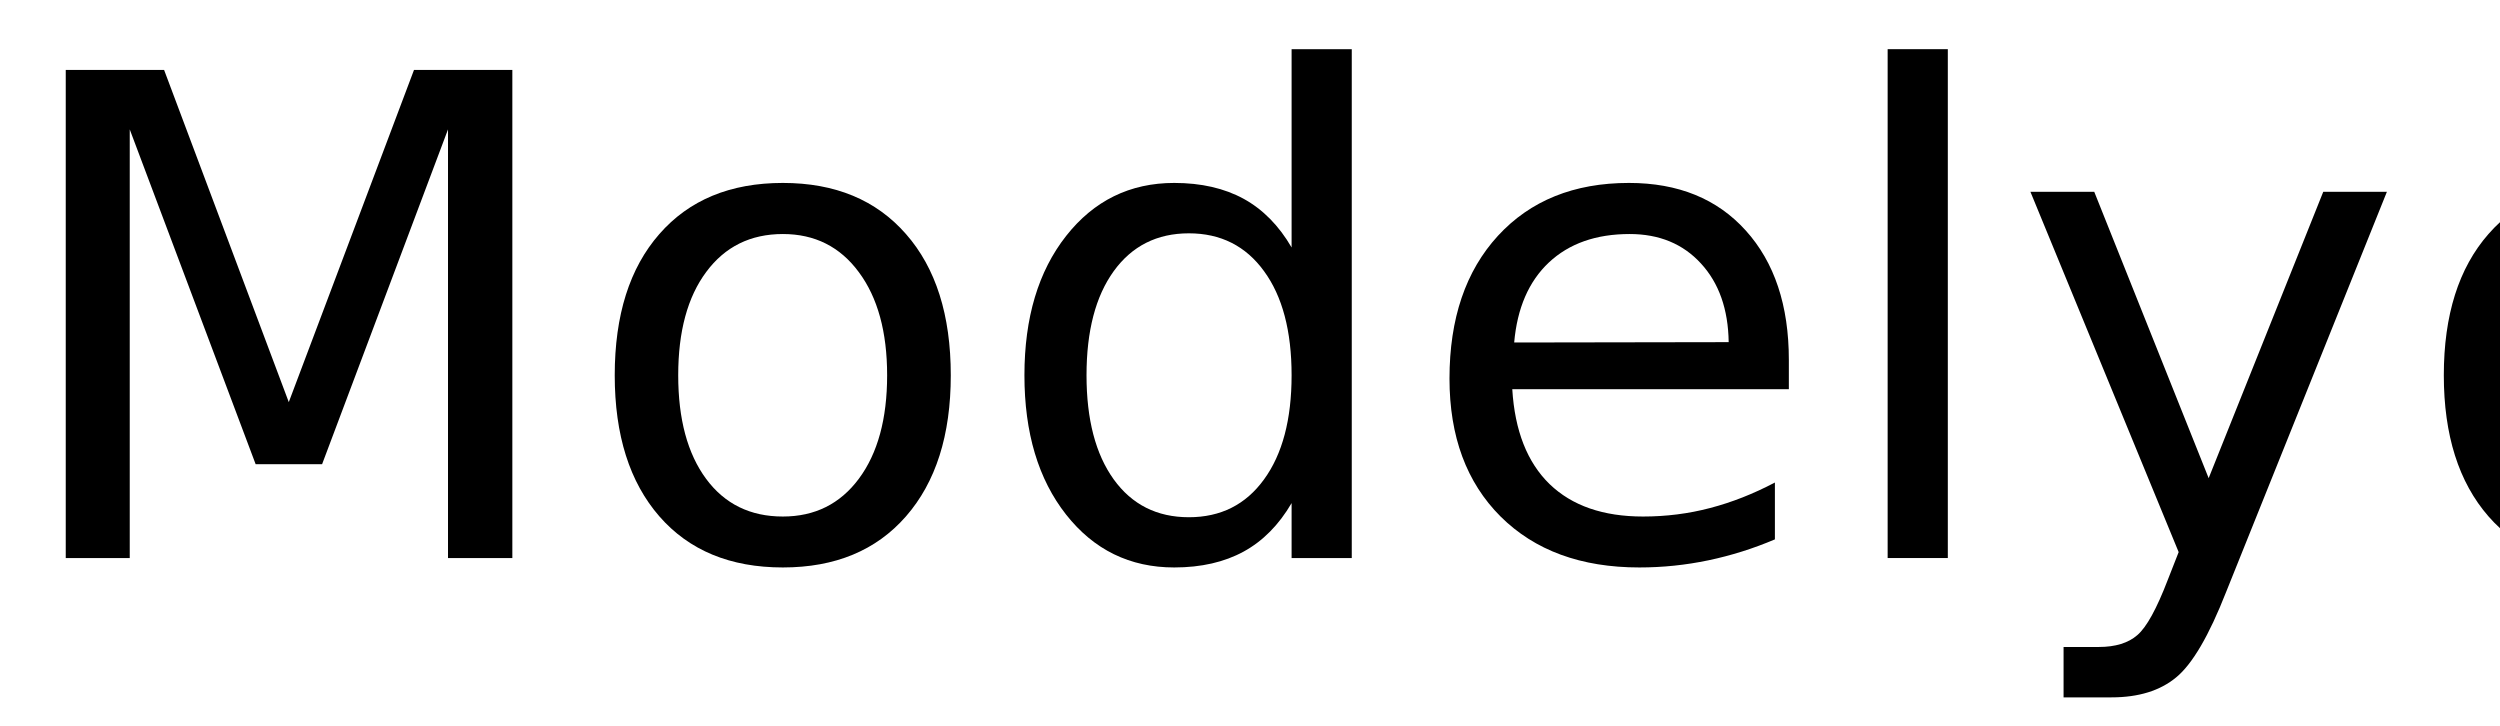
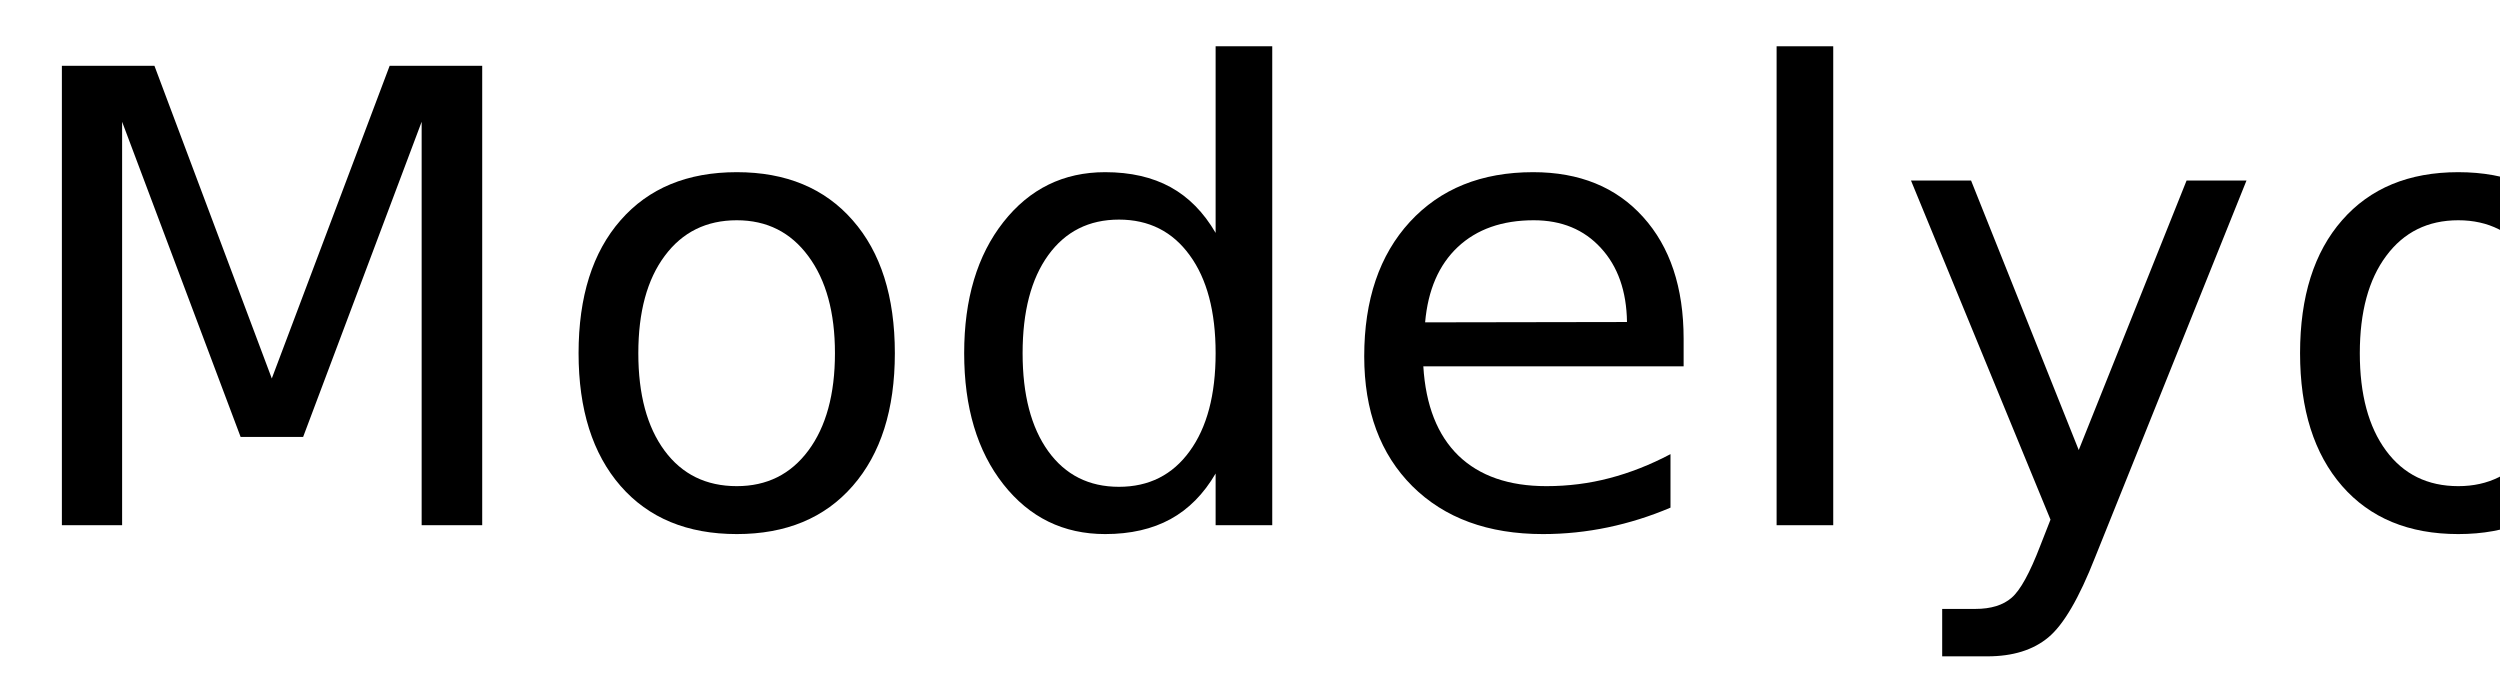
- <svg xmlns="http://www.w3.org/2000/svg" xmlns:xlink="http://www.w3.org/1999/xlink" width="224" height="65" viewBox="0 0 224 65">
+ <svg xmlns="http://www.w3.org/2000/svg" xmlns:xlink="http://www.w3.org/1999/xlink" width="238" height="65" viewBox="0 0 238 65">
  <defs>
    <g>
      <g id="glyph-0-0">
        <path d="M 5.891 -43.734 L 14.703 -43.734 L 25.875 -13.969 L 37.094 -43.734 L 45.906 -43.734 L 45.906 0 L 40.141 0 L 40.141 -38.406 L 28.859 -8.406 L 22.906 -8.406 L 11.625 -38.406 L 11.625 0 L 5.891 0 Z M 5.891 -43.734 " />
      </g>
      <g id="glyph-0-1">
        <path d="M 18.375 -29.031 C 15.477 -29.031 13.191 -27.898 11.516 -25.641 C 9.836 -23.391 9 -20.301 9 -16.375 C 9 -12.445 9.832 -9.352 11.5 -7.094 C 13.164 -4.844 15.457 -3.719 18.375 -3.719 C 21.238 -3.719 23.508 -4.848 25.188 -7.109 C 26.875 -9.379 27.719 -12.469 27.719 -16.375 C 27.719 -20.258 26.875 -23.336 25.188 -25.609 C 23.508 -27.891 21.238 -29.031 18.375 -29.031 Z M 18.375 -33.609 C 23.062 -33.609 26.738 -32.082 29.406 -29.031 C 32.082 -25.988 33.422 -21.77 33.422 -16.375 C 33.422 -11.008 32.082 -6.797 29.406 -3.734 C 26.738 -0.68 23.062 0.844 18.375 0.844 C 13.664 0.844 9.977 -0.68 7.312 -3.734 C 4.645 -6.797 3.312 -11.008 3.312 -16.375 C 3.312 -21.77 4.645 -25.988 7.312 -29.031 C 9.977 -32.082 13.664 -33.609 18.375 -33.609 Z M 18.375 -33.609 " />
      </g>
      <g id="glyph-0-2">
        <path d="M 27.25 -27.828 L 27.25 -45.594 L 32.641 -45.594 L 32.641 0 L 27.25 0 L 27.25 -4.922 C 26.113 -2.973 24.68 -1.523 22.953 -0.578 C 21.223 0.367 19.148 0.844 16.734 0.844 C 12.766 0.844 9.535 -0.734 7.047 -3.891 C 4.555 -7.055 3.312 -11.219 3.312 -16.375 C 3.312 -21.531 4.555 -25.691 7.047 -28.859 C 9.535 -32.023 12.766 -33.609 16.734 -33.609 C 19.148 -33.609 21.223 -33.133 22.953 -32.188 C 24.68 -31.238 26.113 -29.785 27.25 -27.828 Z M 8.875 -16.375 C 8.875 -12.414 9.688 -9.305 11.312 -7.047 C 12.945 -4.785 15.191 -3.656 18.047 -3.656 C 20.898 -3.656 23.145 -4.785 24.781 -7.047 C 26.426 -9.305 27.25 -12.414 27.25 -16.375 C 27.25 -20.344 26.426 -23.453 24.781 -25.703 C 23.145 -27.961 20.898 -29.094 18.047 -29.094 C 15.191 -29.094 12.945 -27.961 11.312 -25.703 C 9.688 -23.453 8.875 -20.344 8.875 -16.375 Z M 8.875 -16.375 " />
      </g>
      <g id="glyph-0-3">
        <path d="M 33.719 -17.75 L 33.719 -15.125 L 8.938 -15.125 C 9.164 -11.406 10.281 -8.57 12.281 -6.625 C 14.289 -4.688 17.082 -3.719 20.656 -3.719 C 22.727 -3.719 24.734 -3.973 26.672 -4.484 C 28.617 -4.992 30.551 -5.754 32.469 -6.766 L 32.469 -1.672 C 30.531 -0.848 28.547 -0.223 26.516 0.203 C 24.484 0.629 22.422 0.844 20.328 0.844 C 15.098 0.844 10.953 -0.676 7.891 -3.719 C 4.836 -6.77 3.312 -10.891 3.312 -16.078 C 3.312 -21.453 4.758 -25.719 7.656 -28.875 C 10.562 -32.031 14.473 -33.609 19.391 -33.609 C 23.805 -33.609 27.297 -32.188 29.859 -29.344 C 32.43 -26.5 33.719 -22.633 33.719 -17.75 Z M 28.328 -19.344 C 28.285 -22.289 27.457 -24.641 25.844 -26.391 C 24.238 -28.148 22.109 -29.031 19.453 -29.031 C 16.441 -29.031 14.031 -28.18 12.219 -26.484 C 10.414 -24.785 9.379 -22.395 9.109 -19.312 Z M 28.328 -19.344 " />
      </g>
      <g id="glyph-0-4">
        <path d="M 5.656 -45.594 L 11.047 -45.594 L 11.047 0 L 5.656 0 Z M 5.656 -45.594 " />
      </g>
      <g id="glyph-0-5">
        <path d="M 19.312 3.047 C 17.781 6.953 16.289 9.5 14.844 10.688 C 13.406 11.883 11.473 12.484 9.047 12.484 L 4.75 12.484 L 4.75 7.969 L 7.906 7.969 C 9.395 7.969 10.547 7.613 11.359 6.906 C 12.18 6.207 13.094 4.551 14.094 1.938 L 15.062 -0.531 L 1.781 -32.812 L 7.5 -32.812 L 17.75 -7.156 L 28.016 -32.812 L 33.719 -32.812 Z M 19.312 3.047 " />
      </g>
    </g>
  </defs>
  <g fill="rgb(0%, 0%, 0%)" fill-opacity="1">
    <use xlink:href="#glyph-0-0" x="0" y="50" />
    <use xlink:href="#glyph-0-1" x="51.768" y="50" />
    <use xlink:href="#glyph-0-2" x="88.477" y="50" />
    <use xlink:href="#glyph-0-3" x="126.562" y="50" />
    <use xlink:href="#glyph-0-4" x="163.477" y="50" />
    <use xlink:href="#glyph-0-5" x="180.146" y="50" />
    <use xlink:href="#glyph-0-1" x="215.654" y="50" />
  </g>
</svg>
